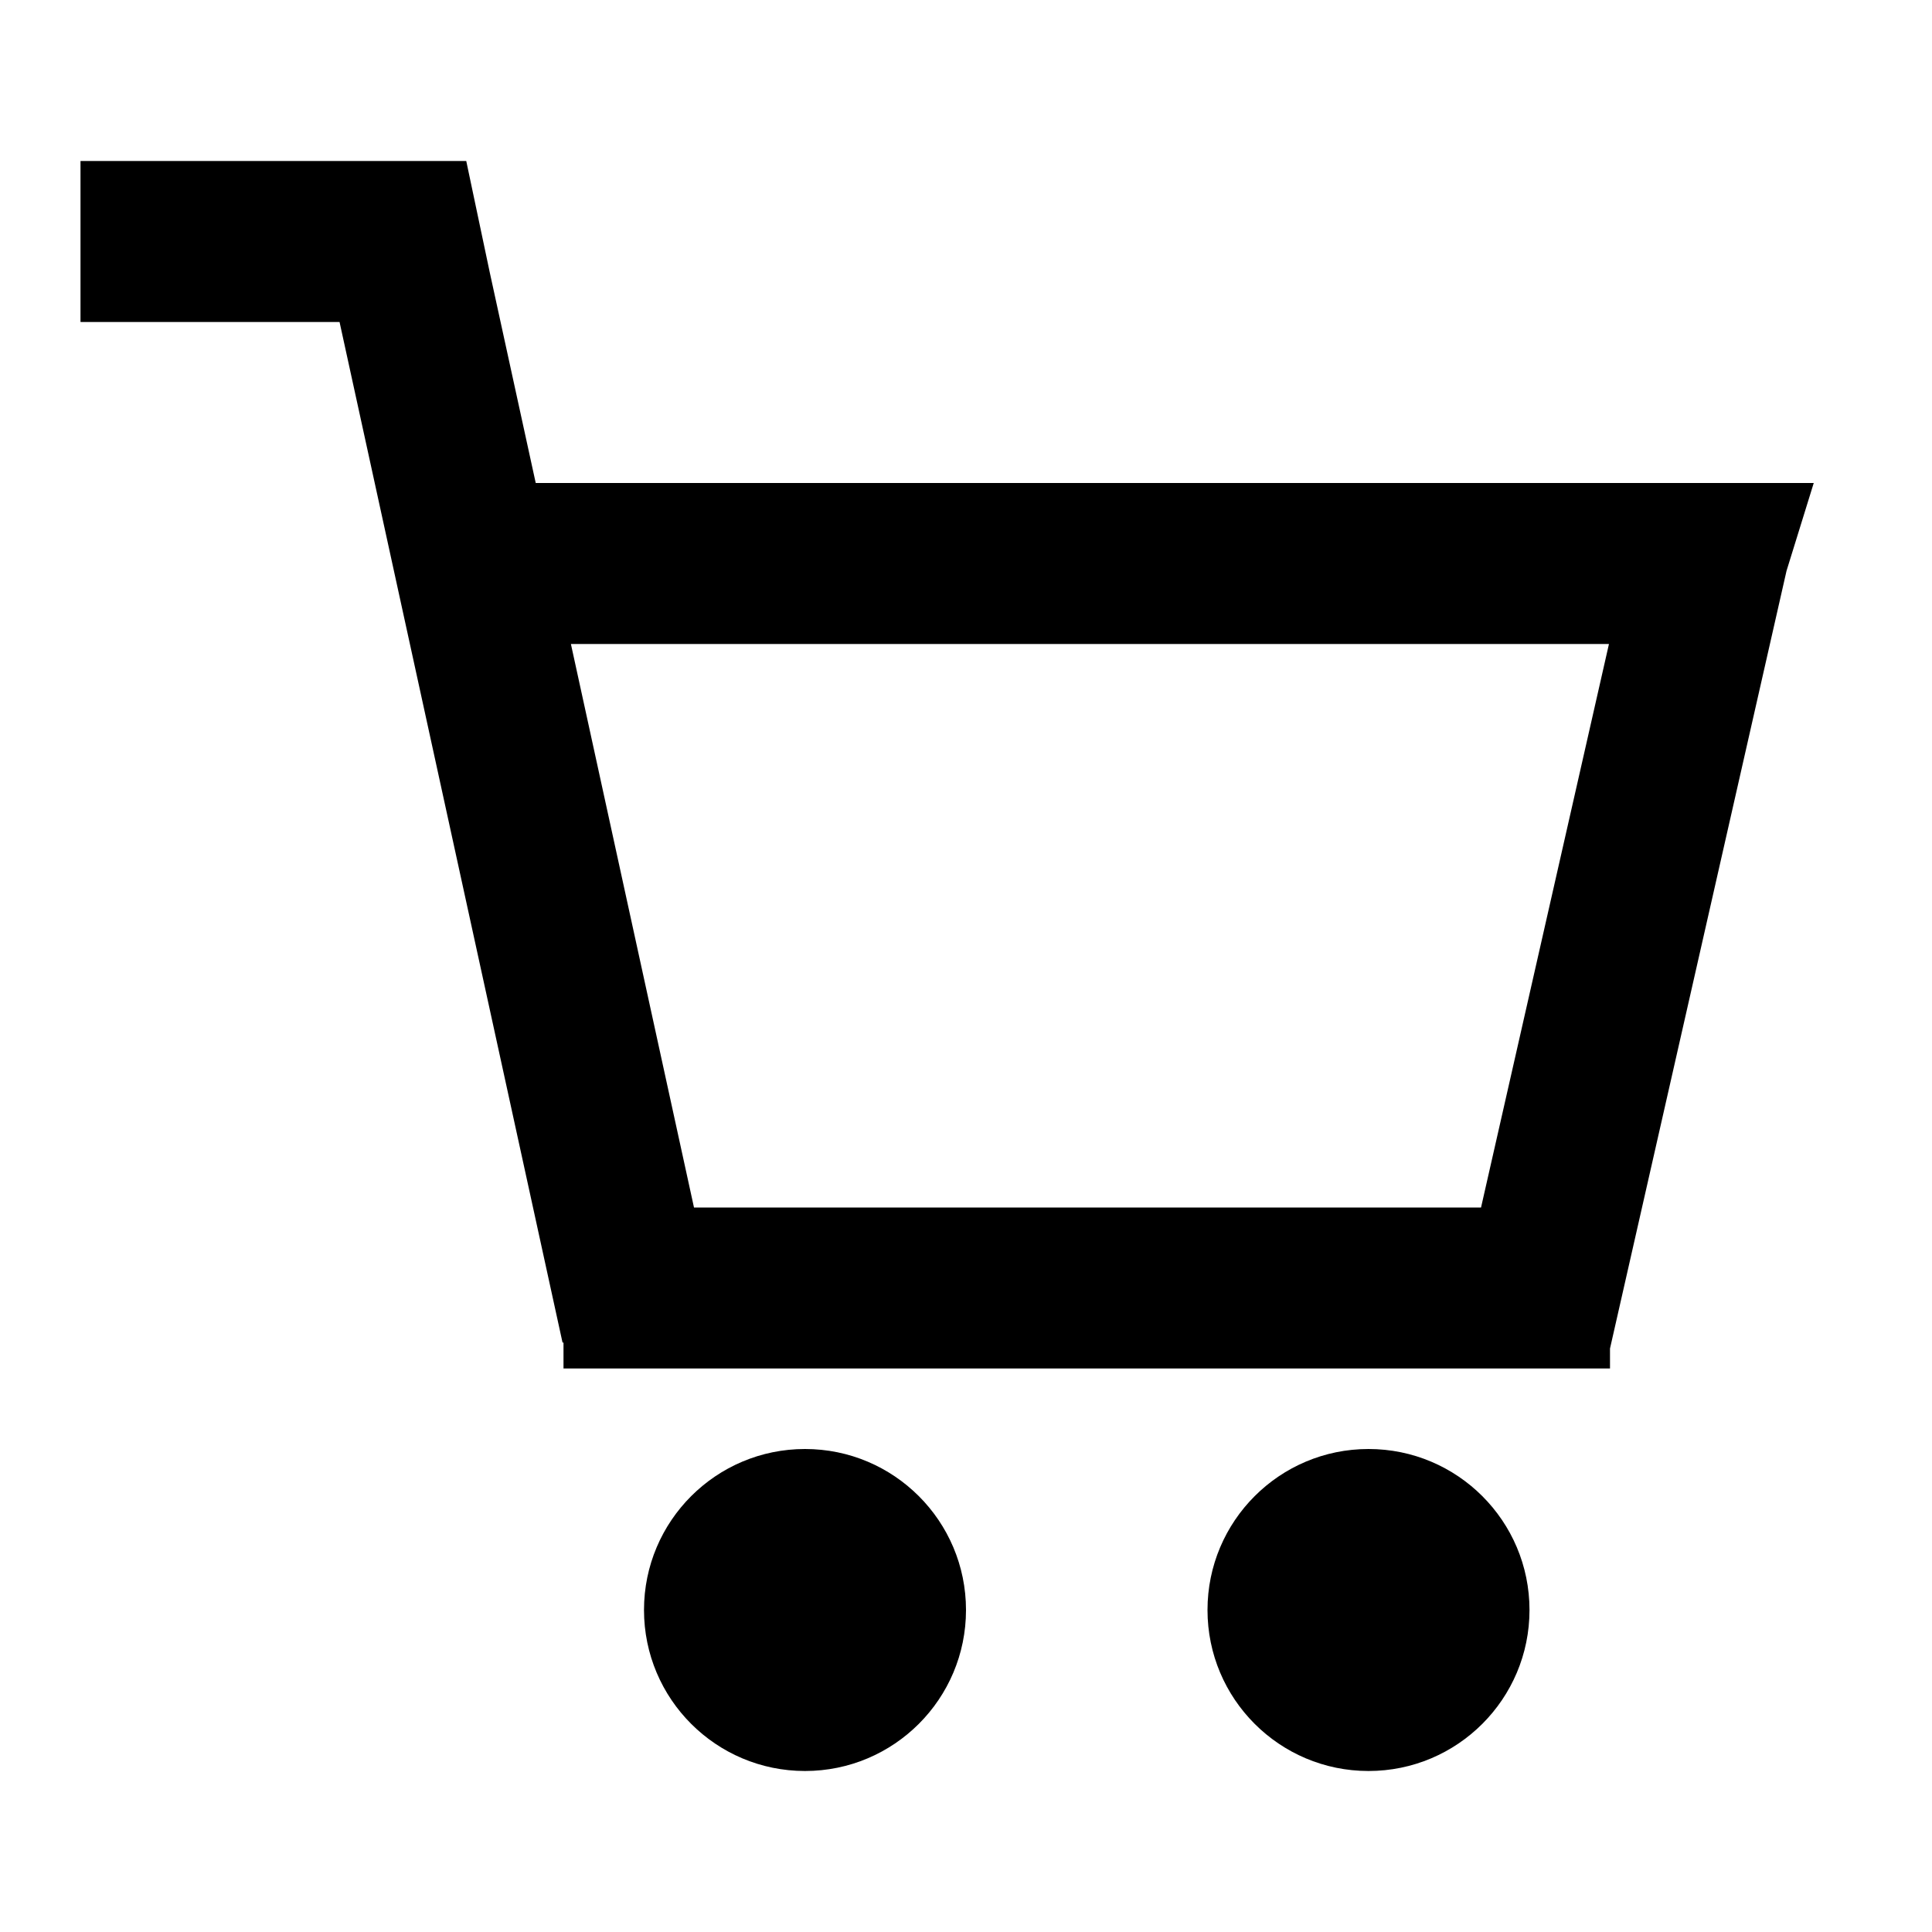
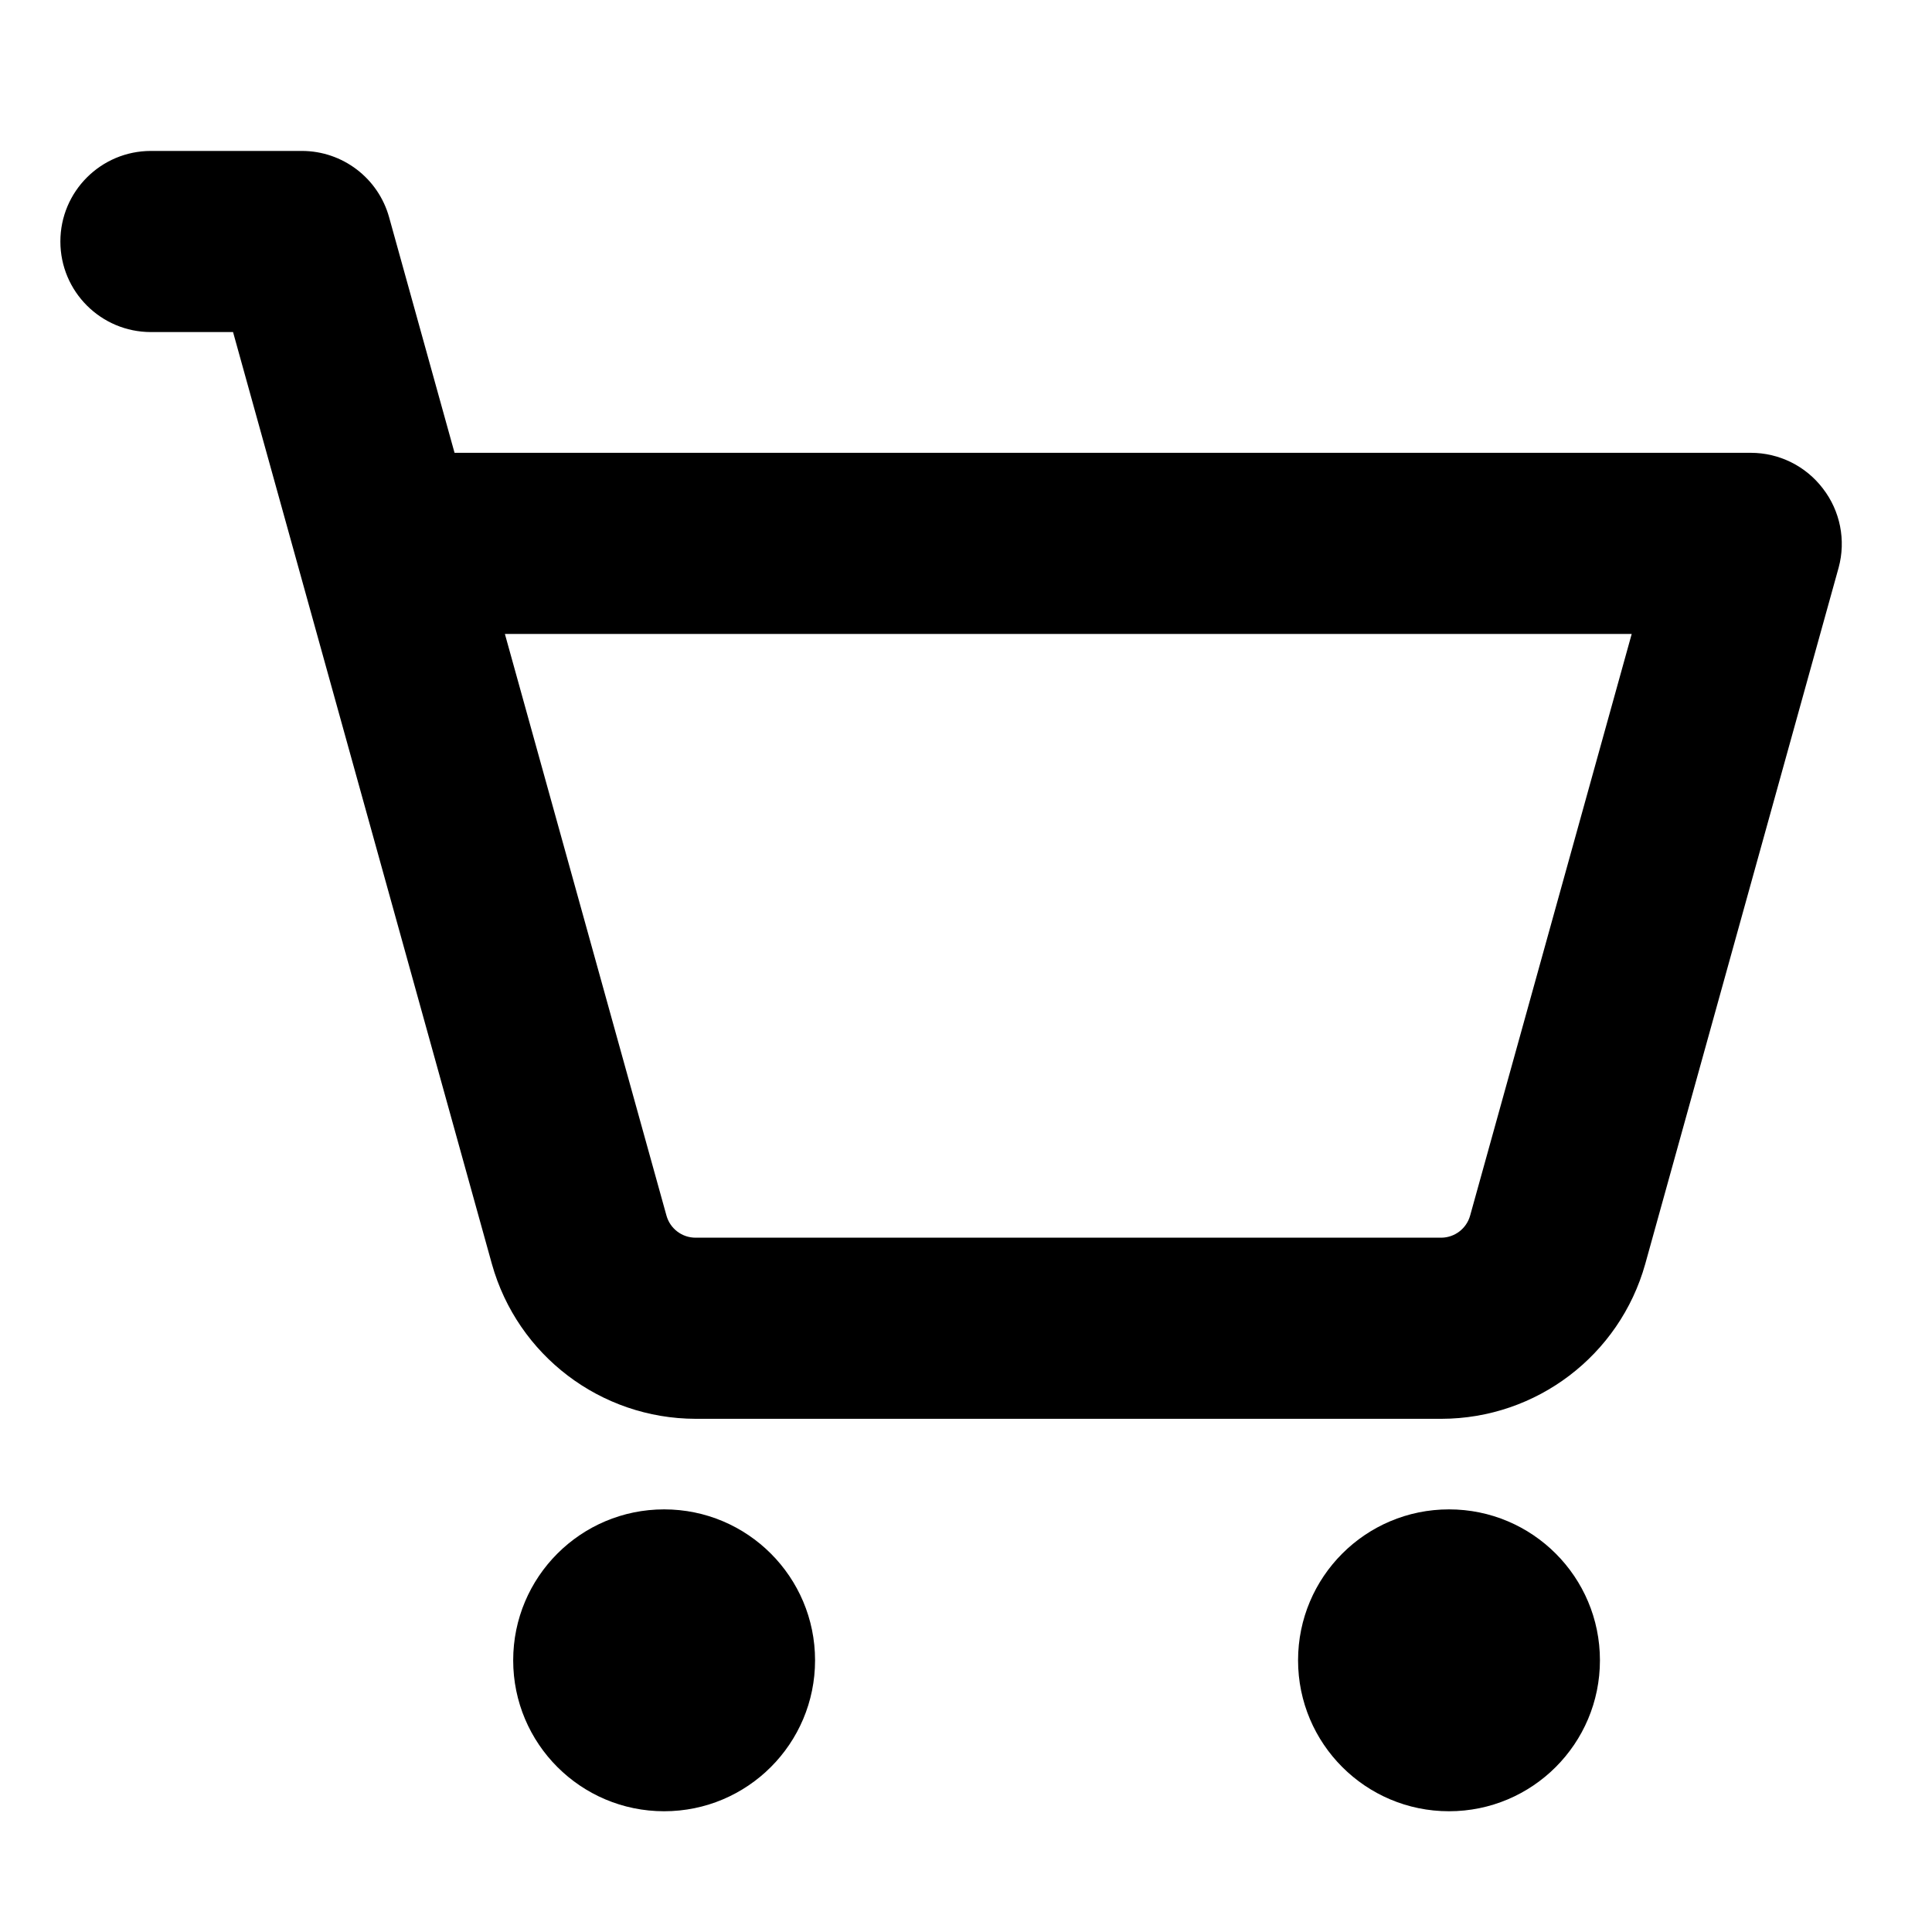
- <svg xmlns="http://www.w3.org/2000/svg" width="24" height="24" viewBox="0 0 24 24">
-   <g fill="currentColor">
-     <path fill-rule="evenodd" d="M5.792 2H1v2h3.218l2.77 12.678H7V17h13v-.248l2.193-9.661L22.531 6H6.655l-.57-2.611zm14.195 6H7.092l1.529 7h9.777z" clip-rule="evenodd" />
-     <path d="M10 22a2 2 0 1 0 0-4a2 2 0 0 0 0 4m9-2a2 2 0 1 1-4 0a2 2 0 0 1 4 0" />
-   </g>
+ <svg xmlns="http://www.w3.org/2000/svg" width="256" height="256" viewBox="0 0 256 256">
+   <path fill="currentColor" d="M241.55 64.74A12 12 0 0 0 232 60H60.23l-8.67-31.21A12 12 0 0 0 40 20H20a12 12 0 0 0 0 24h10.88l34.3 123.49a28.09 28.09 0 0 0 27 20.51H191a28.09 28.09 0 0 0 27-20.51l25.63-92.28a12 12 0 0 0-2.08-10.47m-46.75 96.33A4 4 0 0 1 191 164H92.16a4 4 0 0 1-3.85-2.93L66.9 84h149.31ZM108 220a20 20 0 1 1-20-20a20 20 0 0 1 20 20m104 0a20 20 0 1 1-20-20a20 20 0 0 1 20 20" />
</svg>
